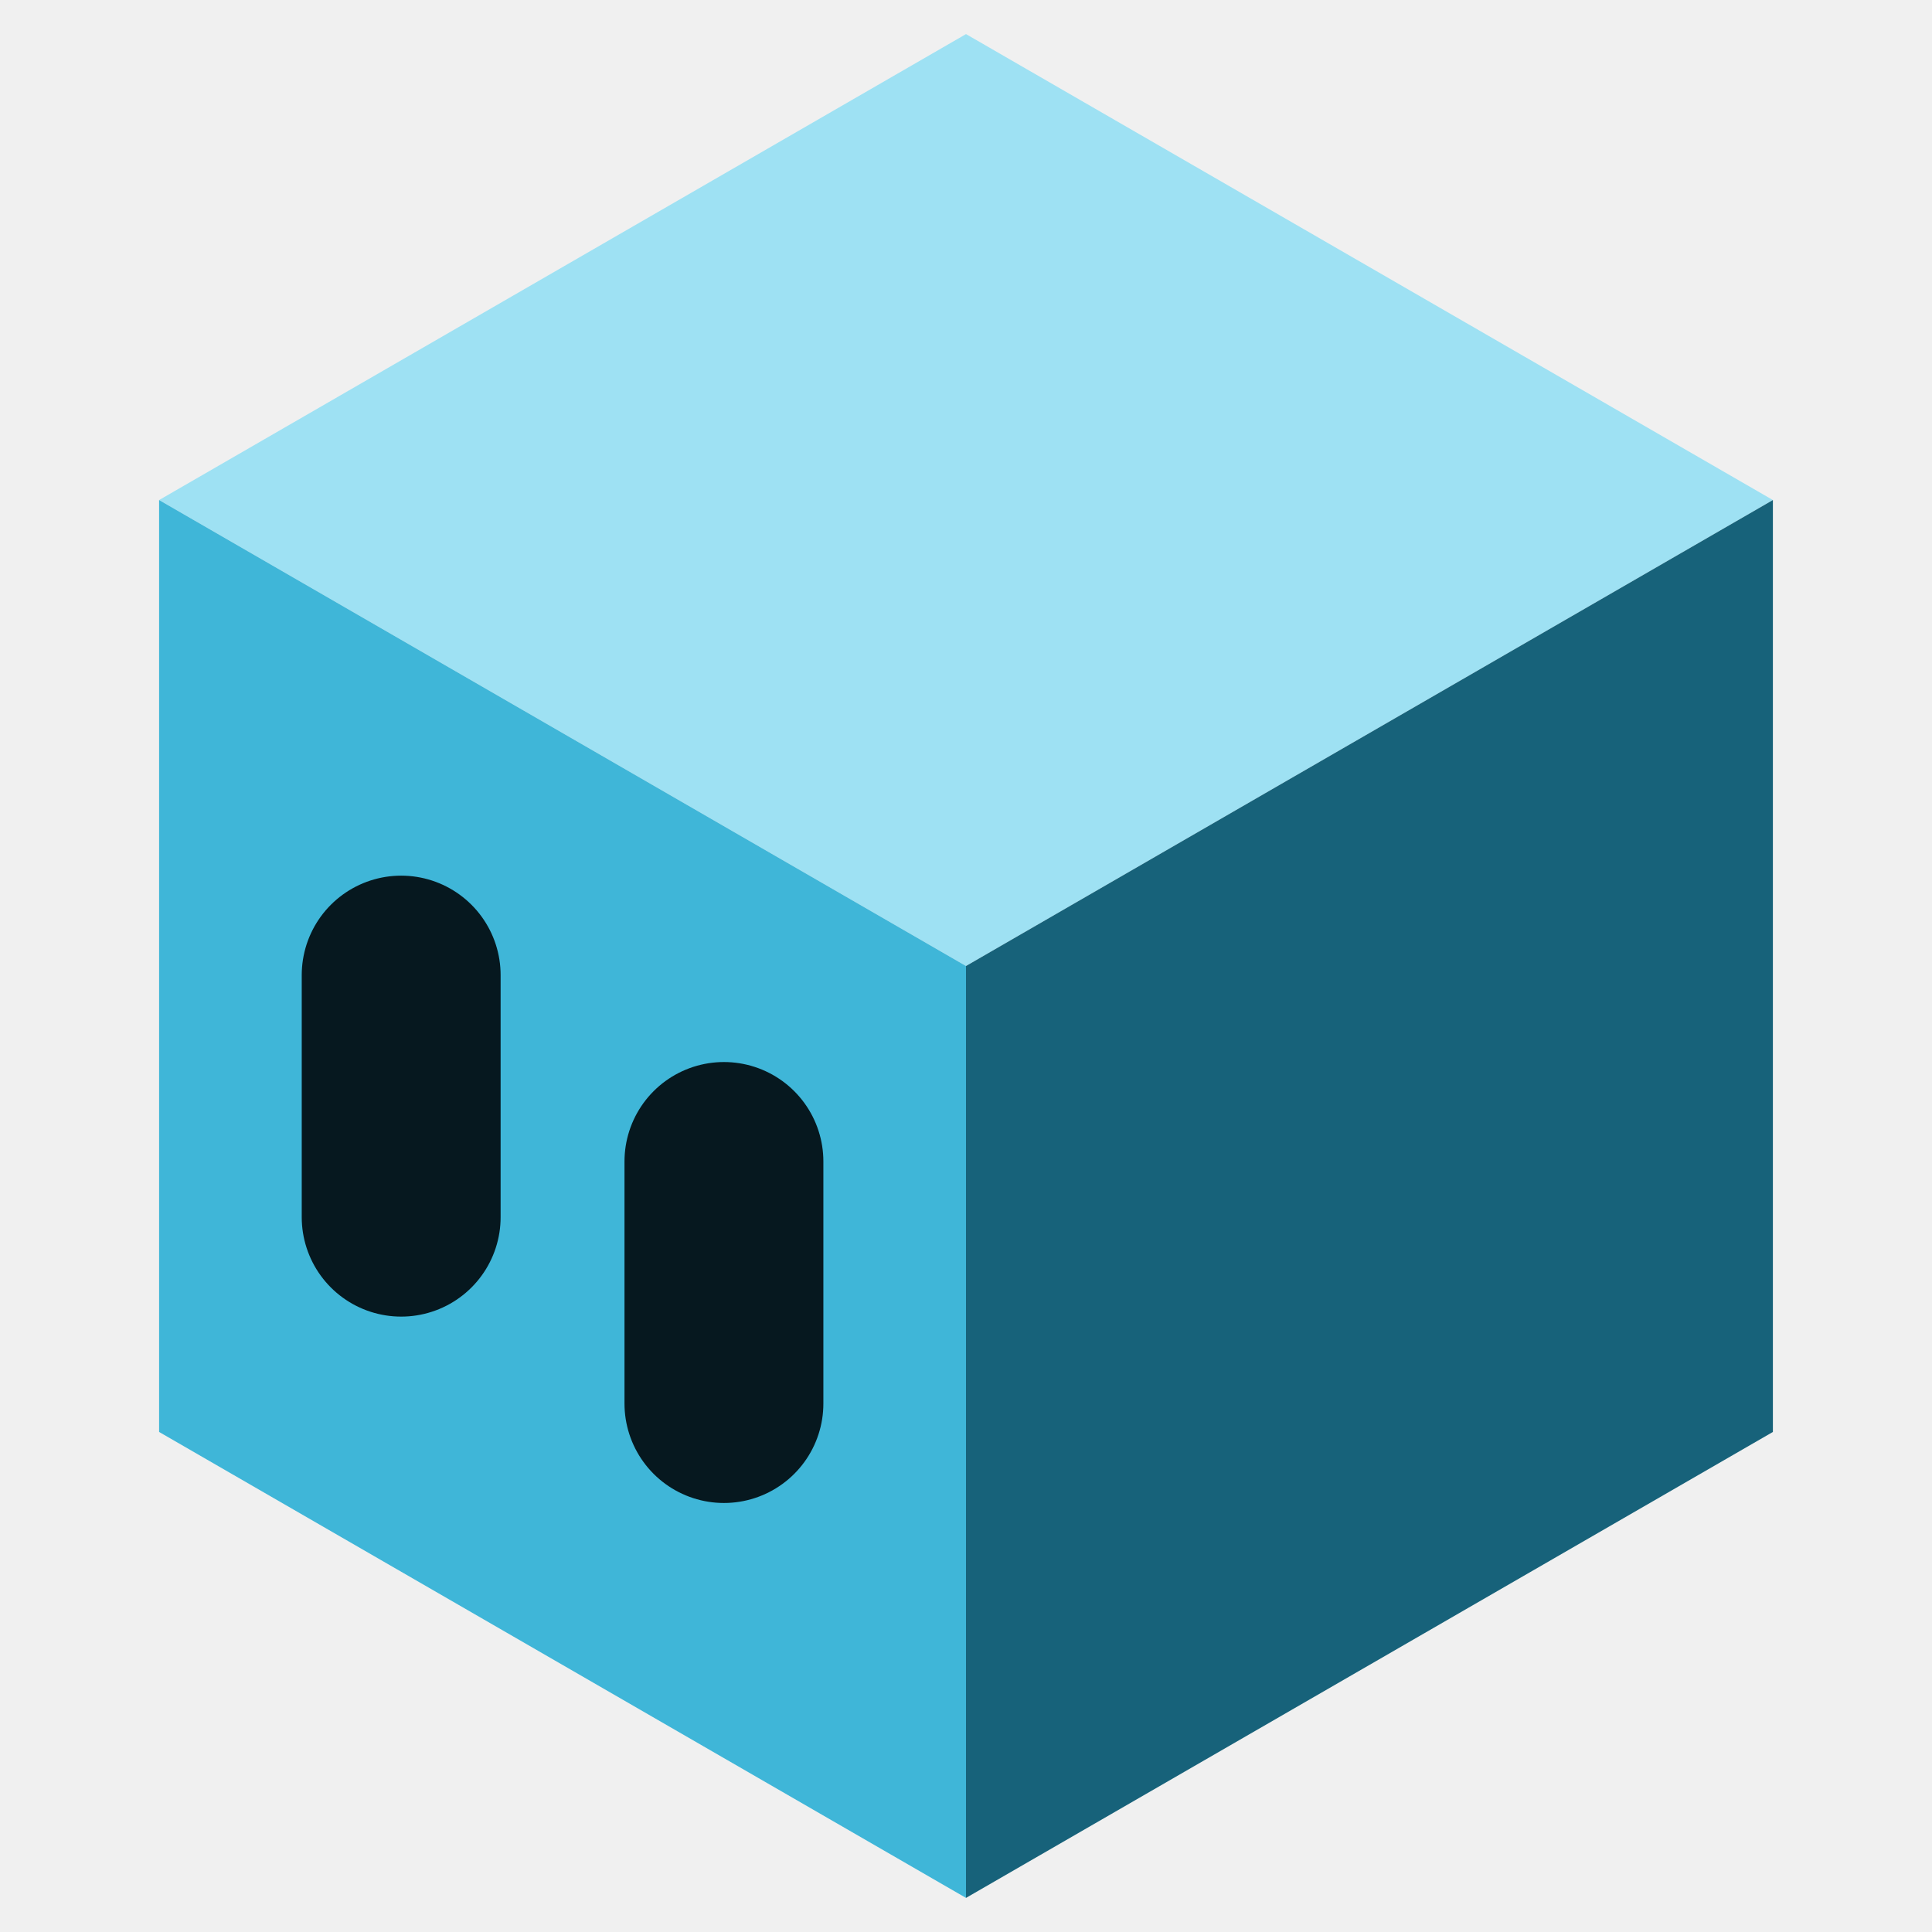
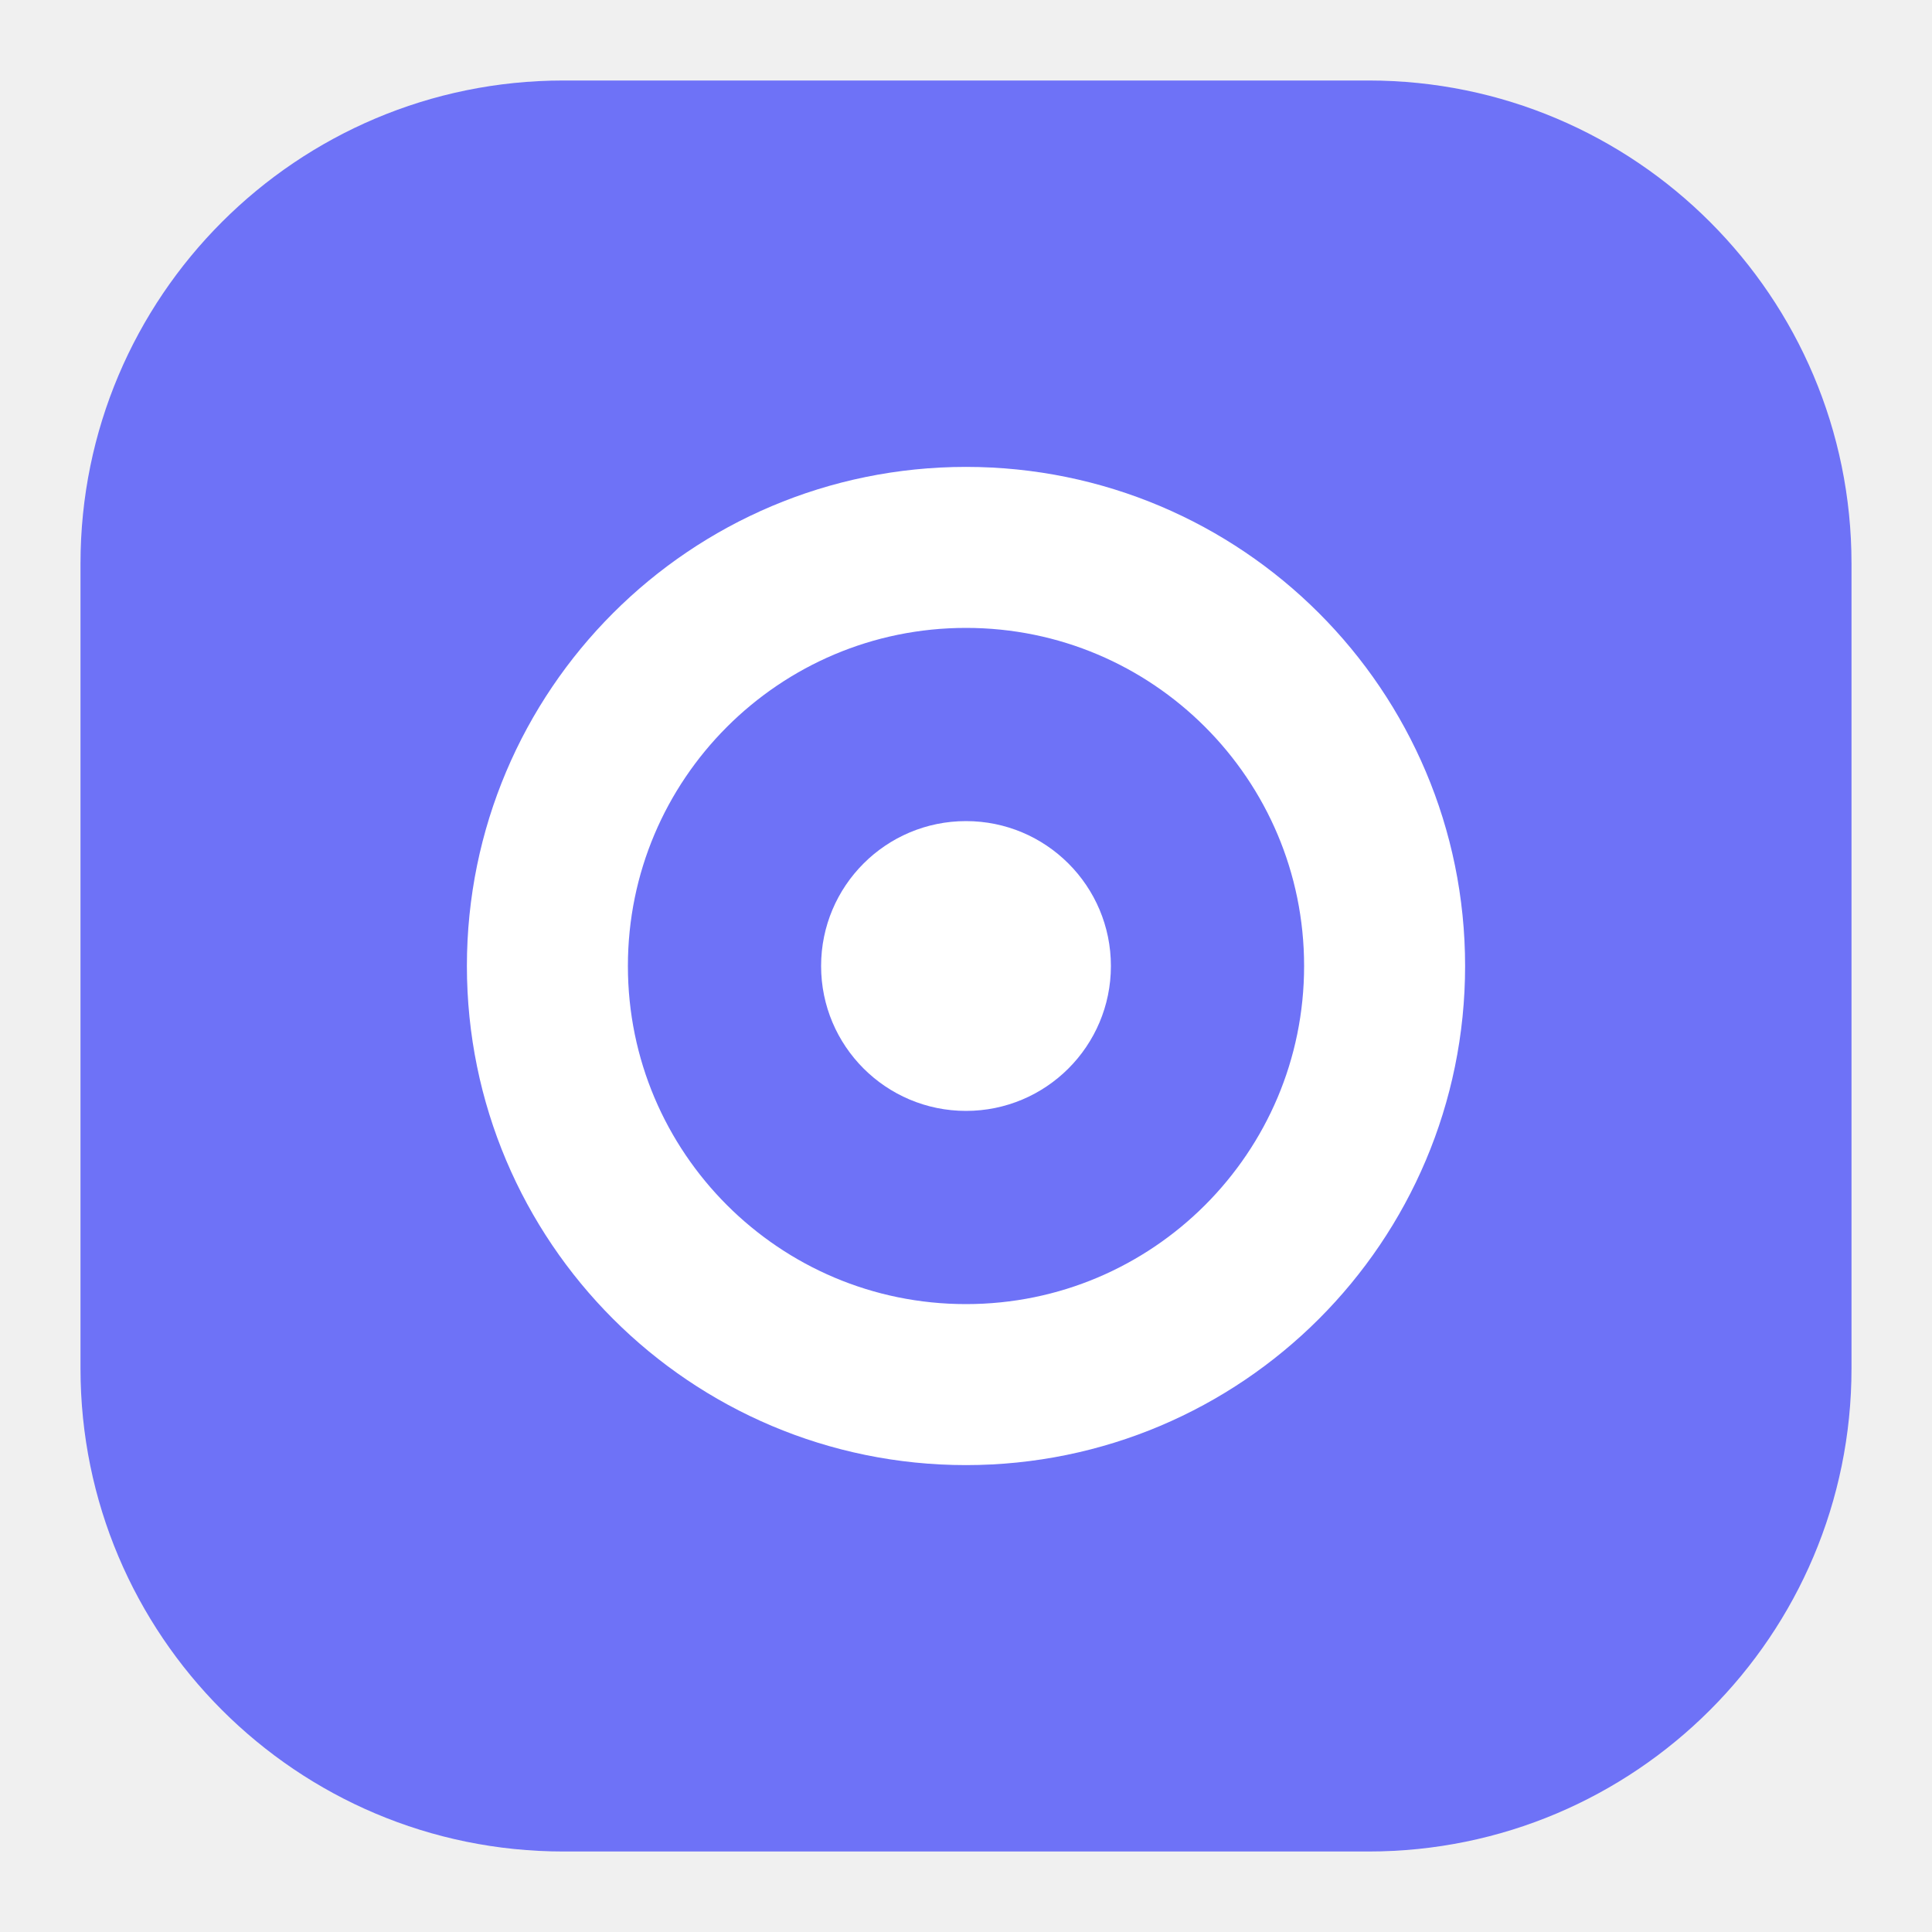
- <svg xmlns="http://www.w3.org/2000/svg" viewBox="3.5 5.7 17 17">
-   <g>
-     <polygon points="12,6 19.1,10.1 12,14.2 4.9,10.1" fill="#9EE1F3" />
-     <polygon points="4.9,10.1 12,14.2 12,22.4 4.9,18.3" fill="#3FB6D8" />
-     <polygon points="12,14.2 19.1,10.1 19.1,18.3 12,22.4" fill="#17627A" />
-   </g>
-   <path d="M7.03 14.28v2.13M9.87 15.92v2.13" stroke="#06181F" stroke-width="1.75" stroke-linecap="round" />
+ <svg xmlns="http://www.w3.org/2000/svg" viewBox="0 0 24 24">
+   <rect x="1" y="1" width="22" height="22" rx="6" fill="#6E72F7" />
+   <circle cx="12" cy="12" r="5.2" fill="none" stroke="#fff" stroke-width="2" />
+   <circle cx="12" cy="12" r="1.8" fill="#fff" />
</svg>
